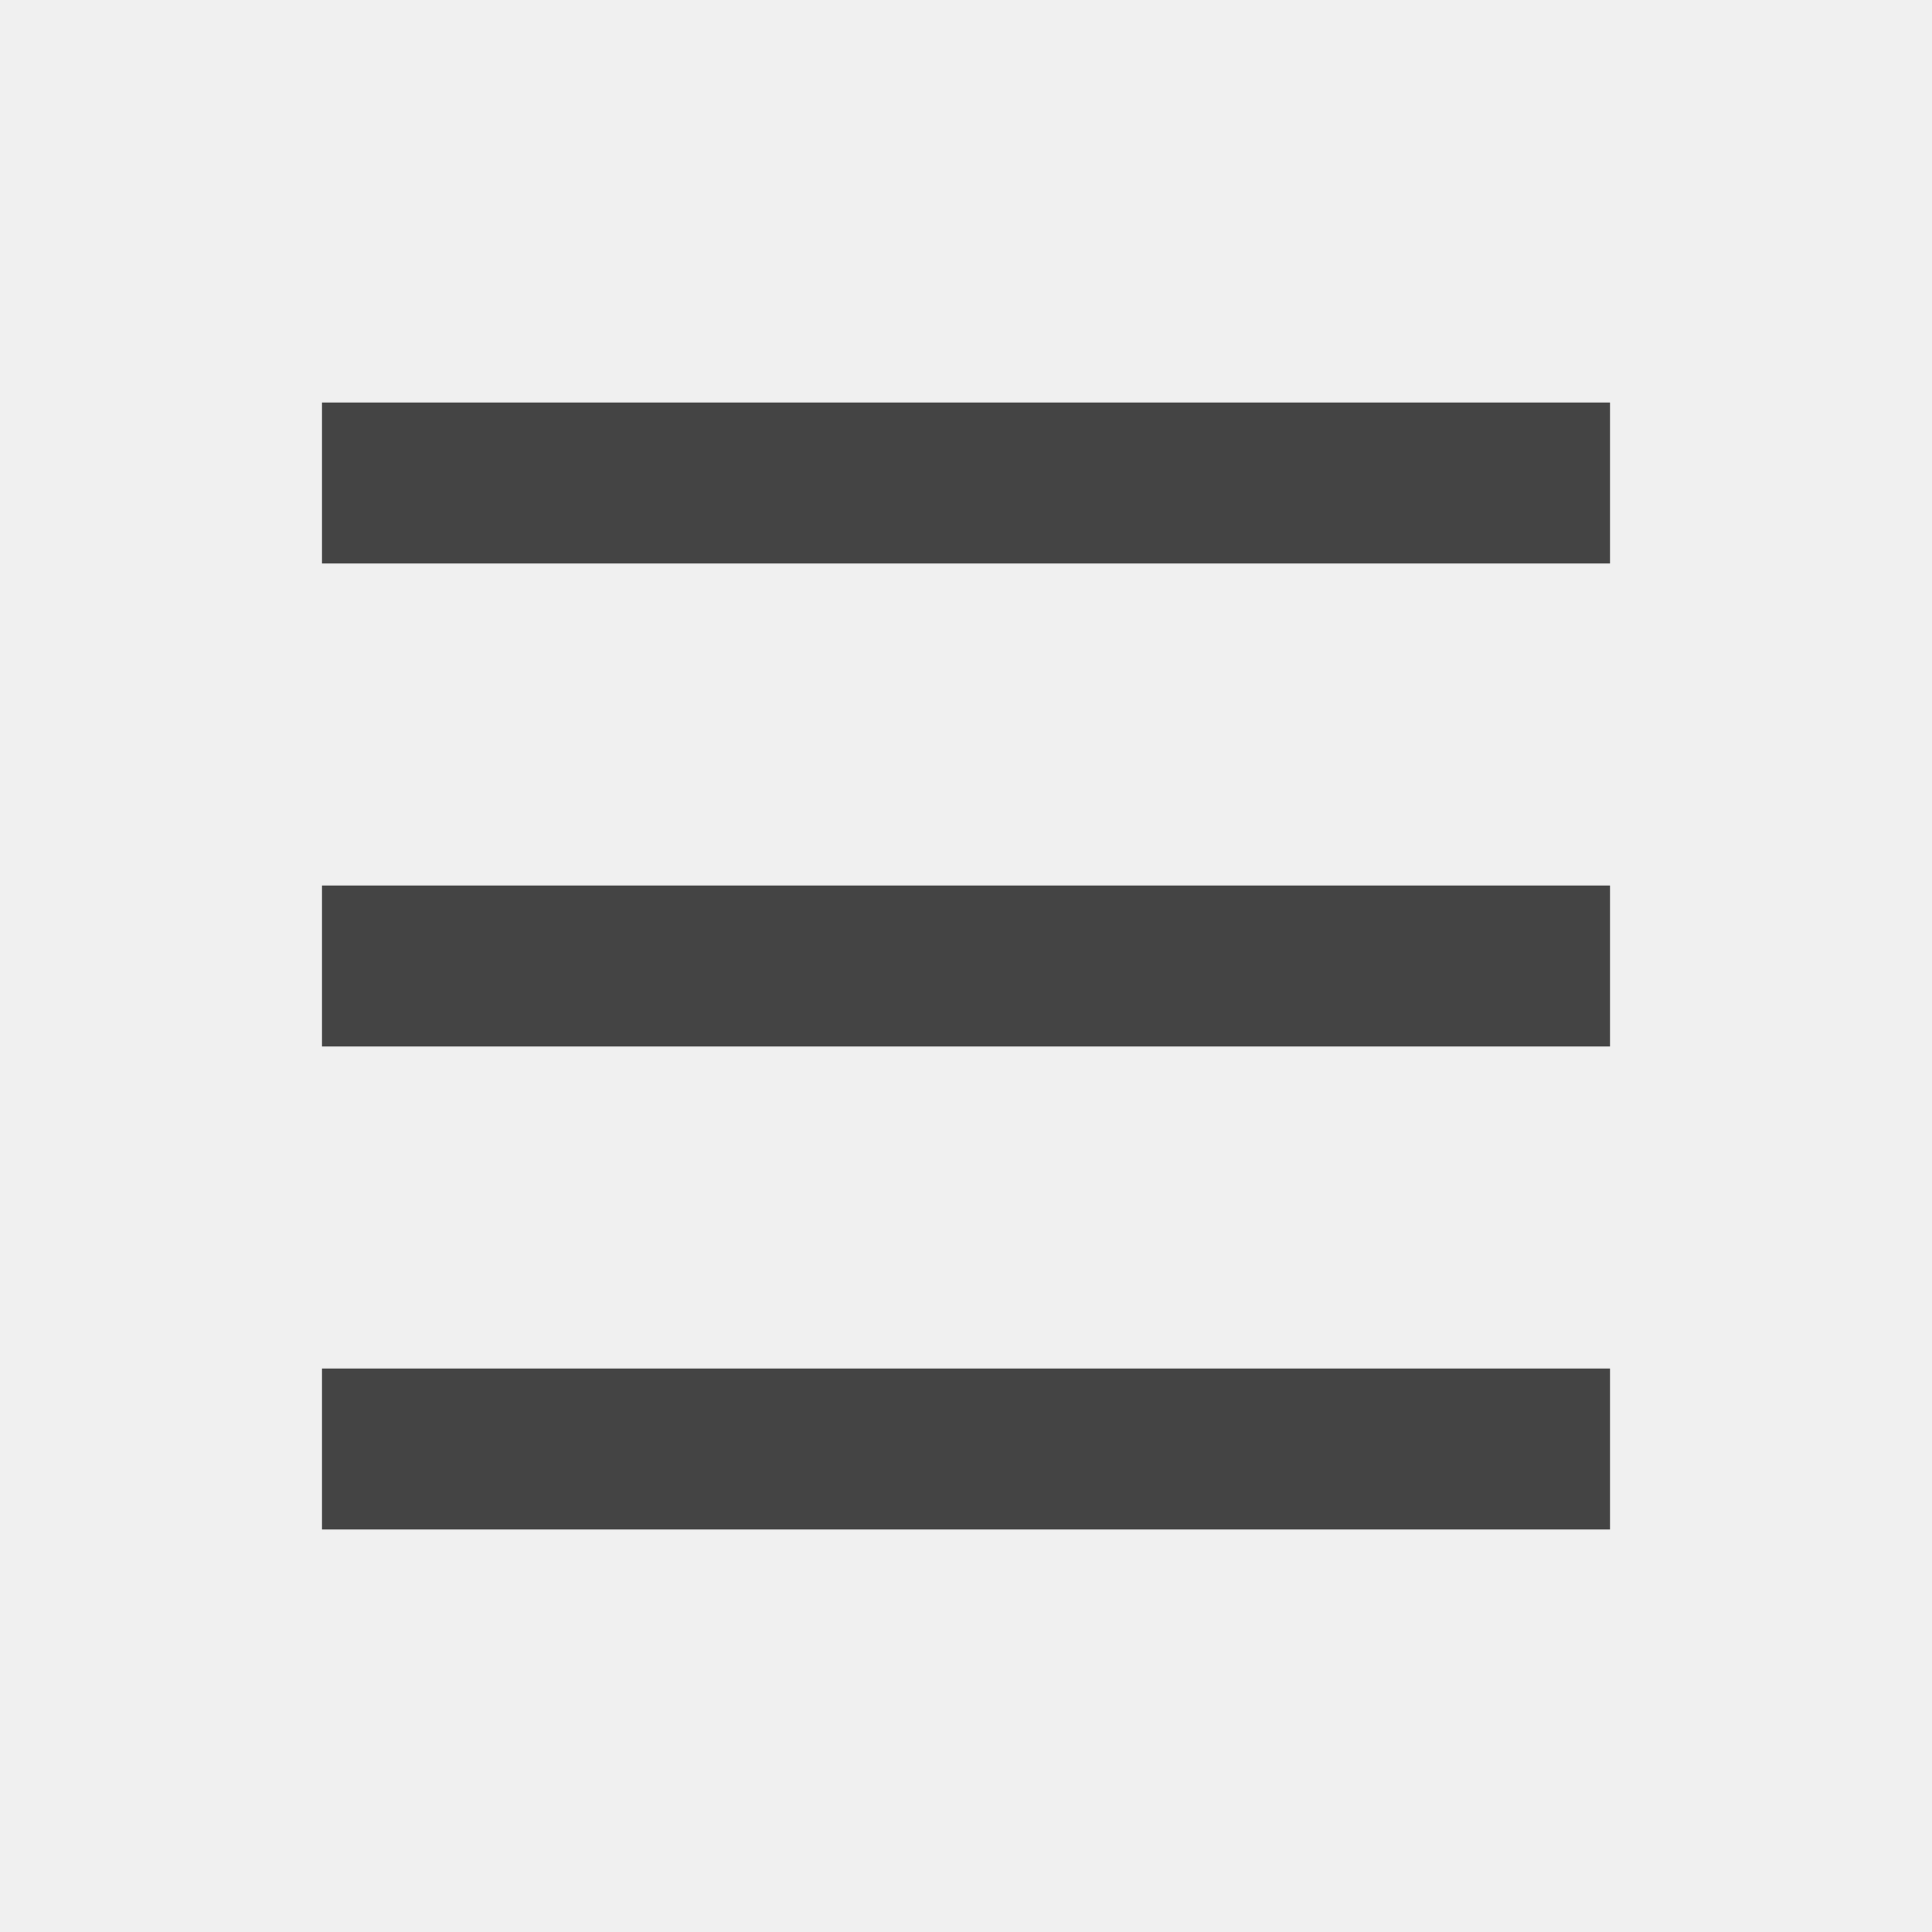
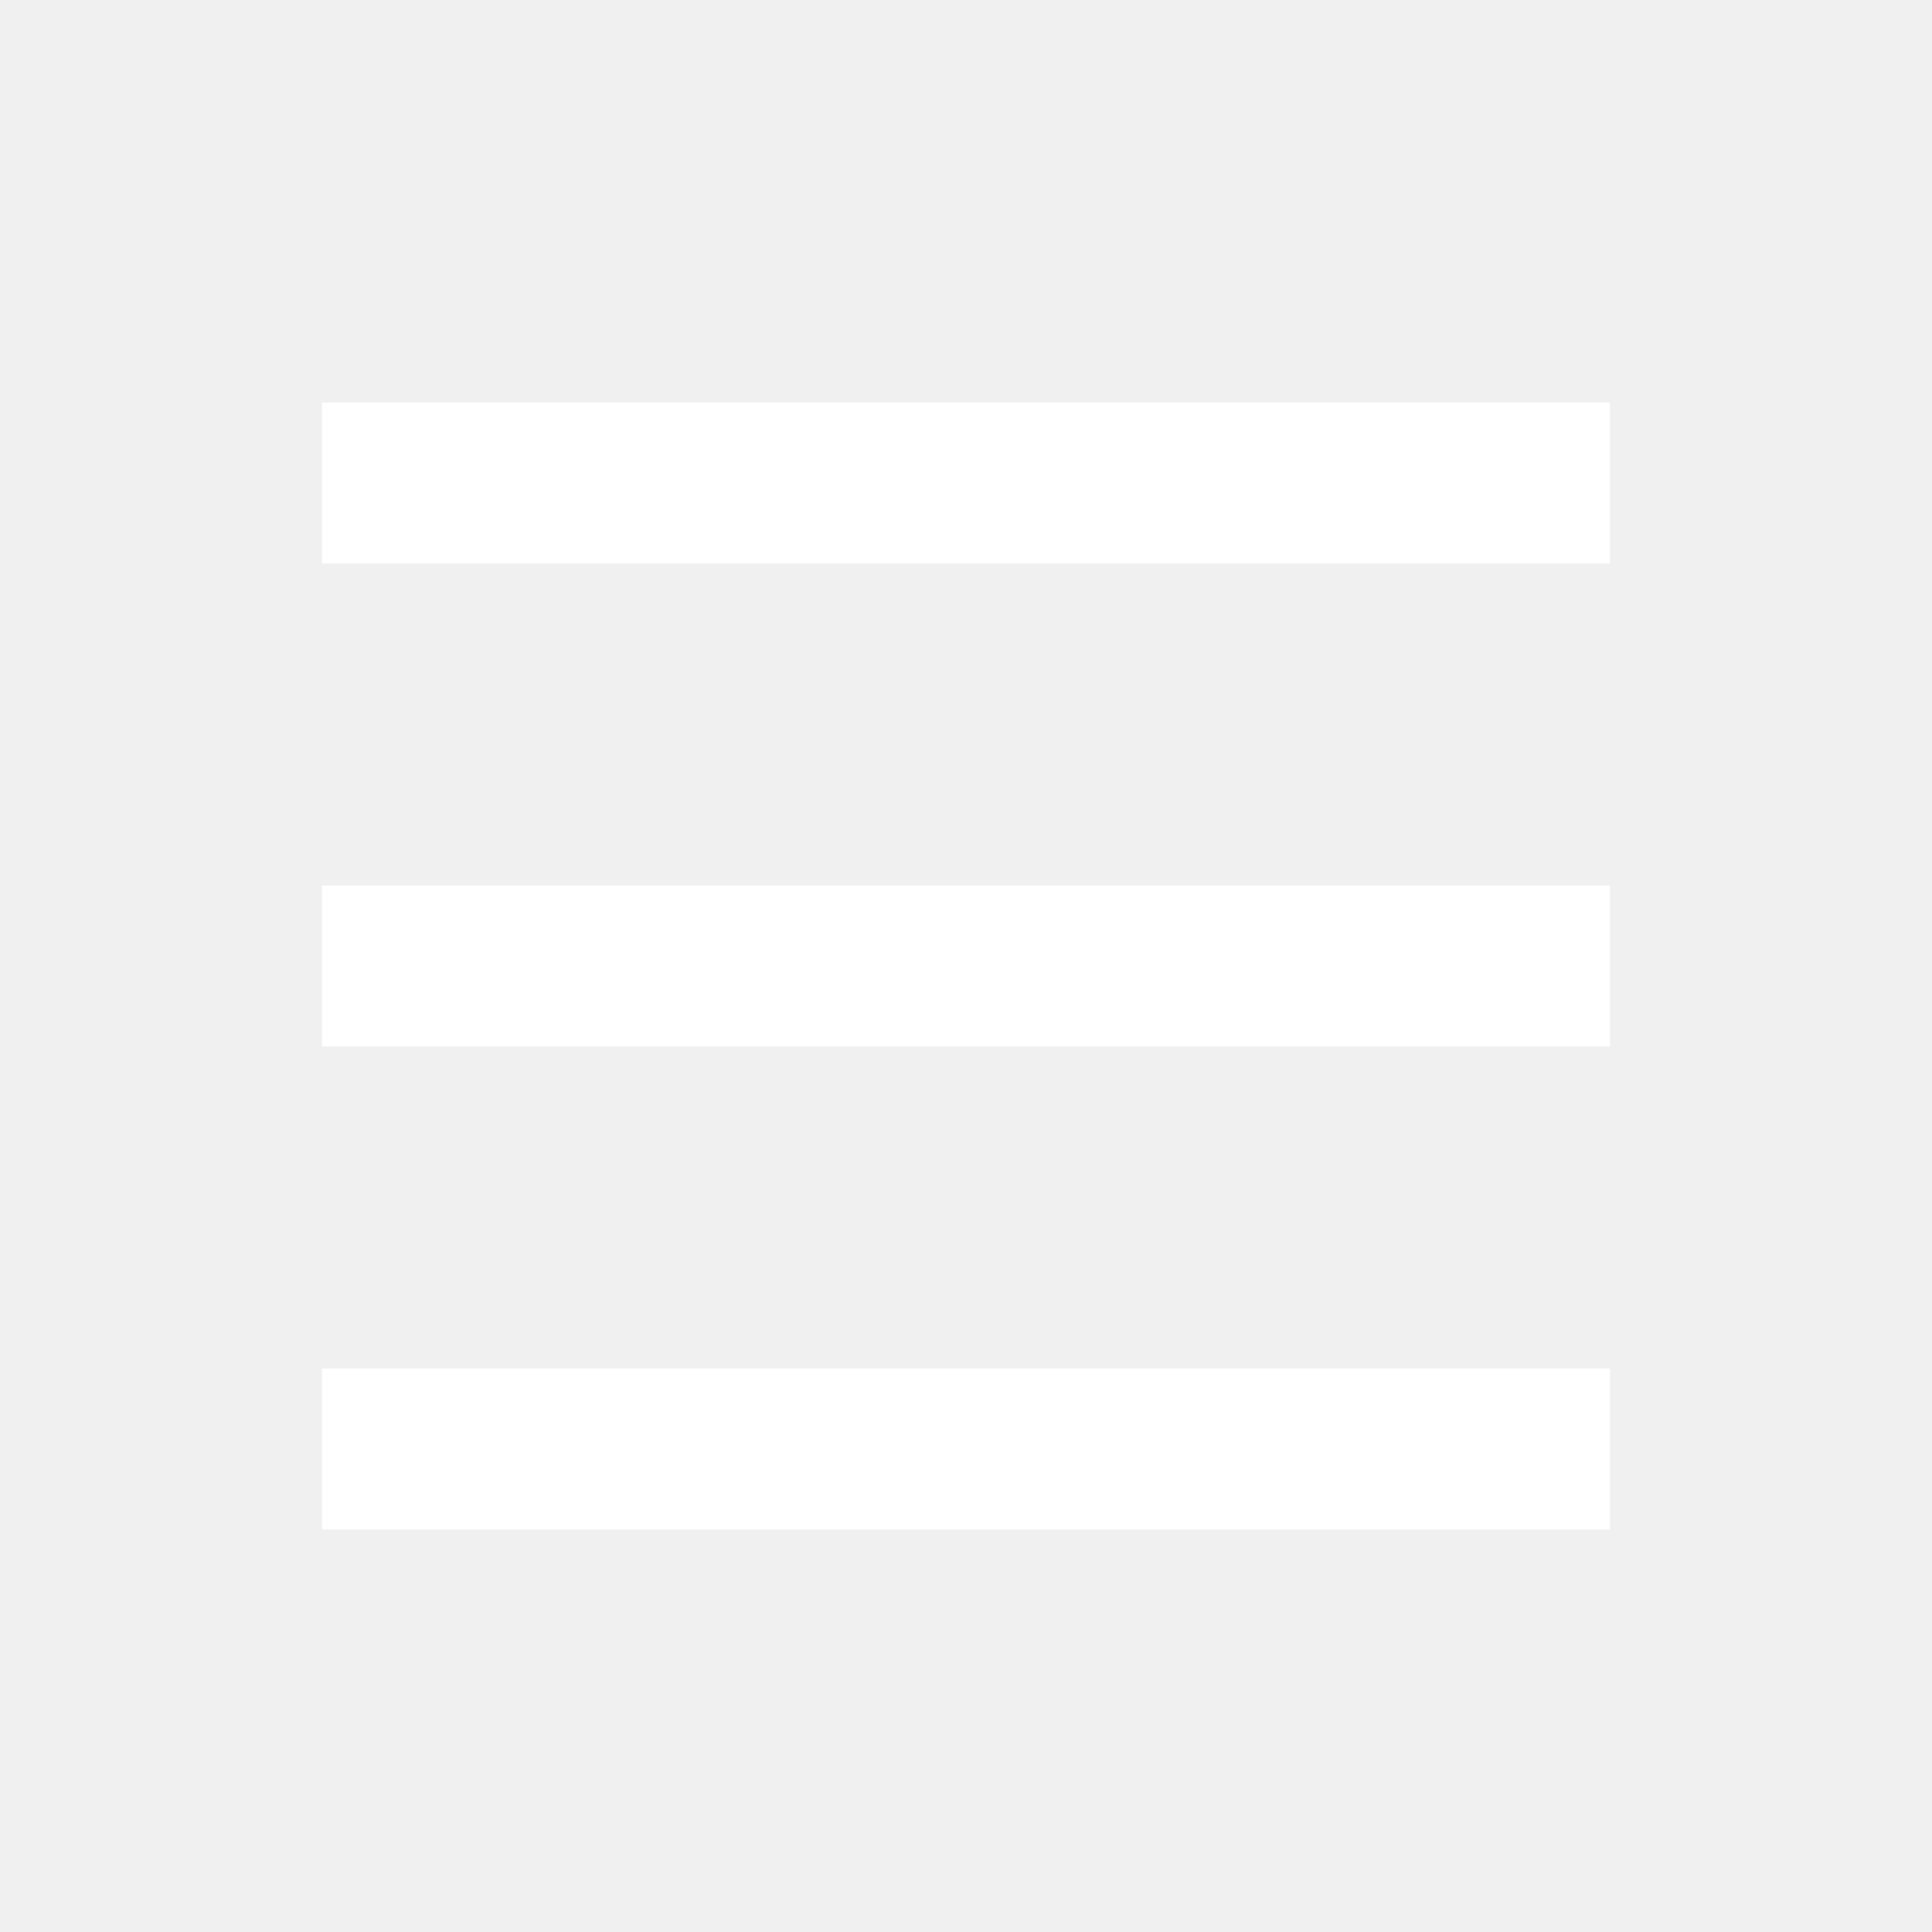
- <svg xmlns="http://www.w3.org/2000/svg" t="1534218158189" class="icon" style="" viewBox="0 0 1024 1024" version="1.1" p-id="6864" width="200" height="200">
+ <svg xmlns="http://www.w3.org/2000/svg" t="1537178667977" class="icon" style="" viewBox="0 0 1024 1024" version="1.1" p-id="5560" width="200" height="200">
  <defs>
    <style type="text/css" />
  </defs>
-   <path d="M170.667 213.333h682.667v85.333H170.667V213.333z m0 512h682.667v85.333H170.667v-85.333z m0-256h682.667v85.333H170.667v-85.333z" fill="#444444" p-id="6865" />
+   <path d="M170.667 213.333h682.666v85.334H170.667v-85.334z m0 512h682.666v85.334H170.667v-85.334z m0-256h682.666v85.334H170.667v-85.334z" fill="#ffffff" p-id="5561" />
</svg>
